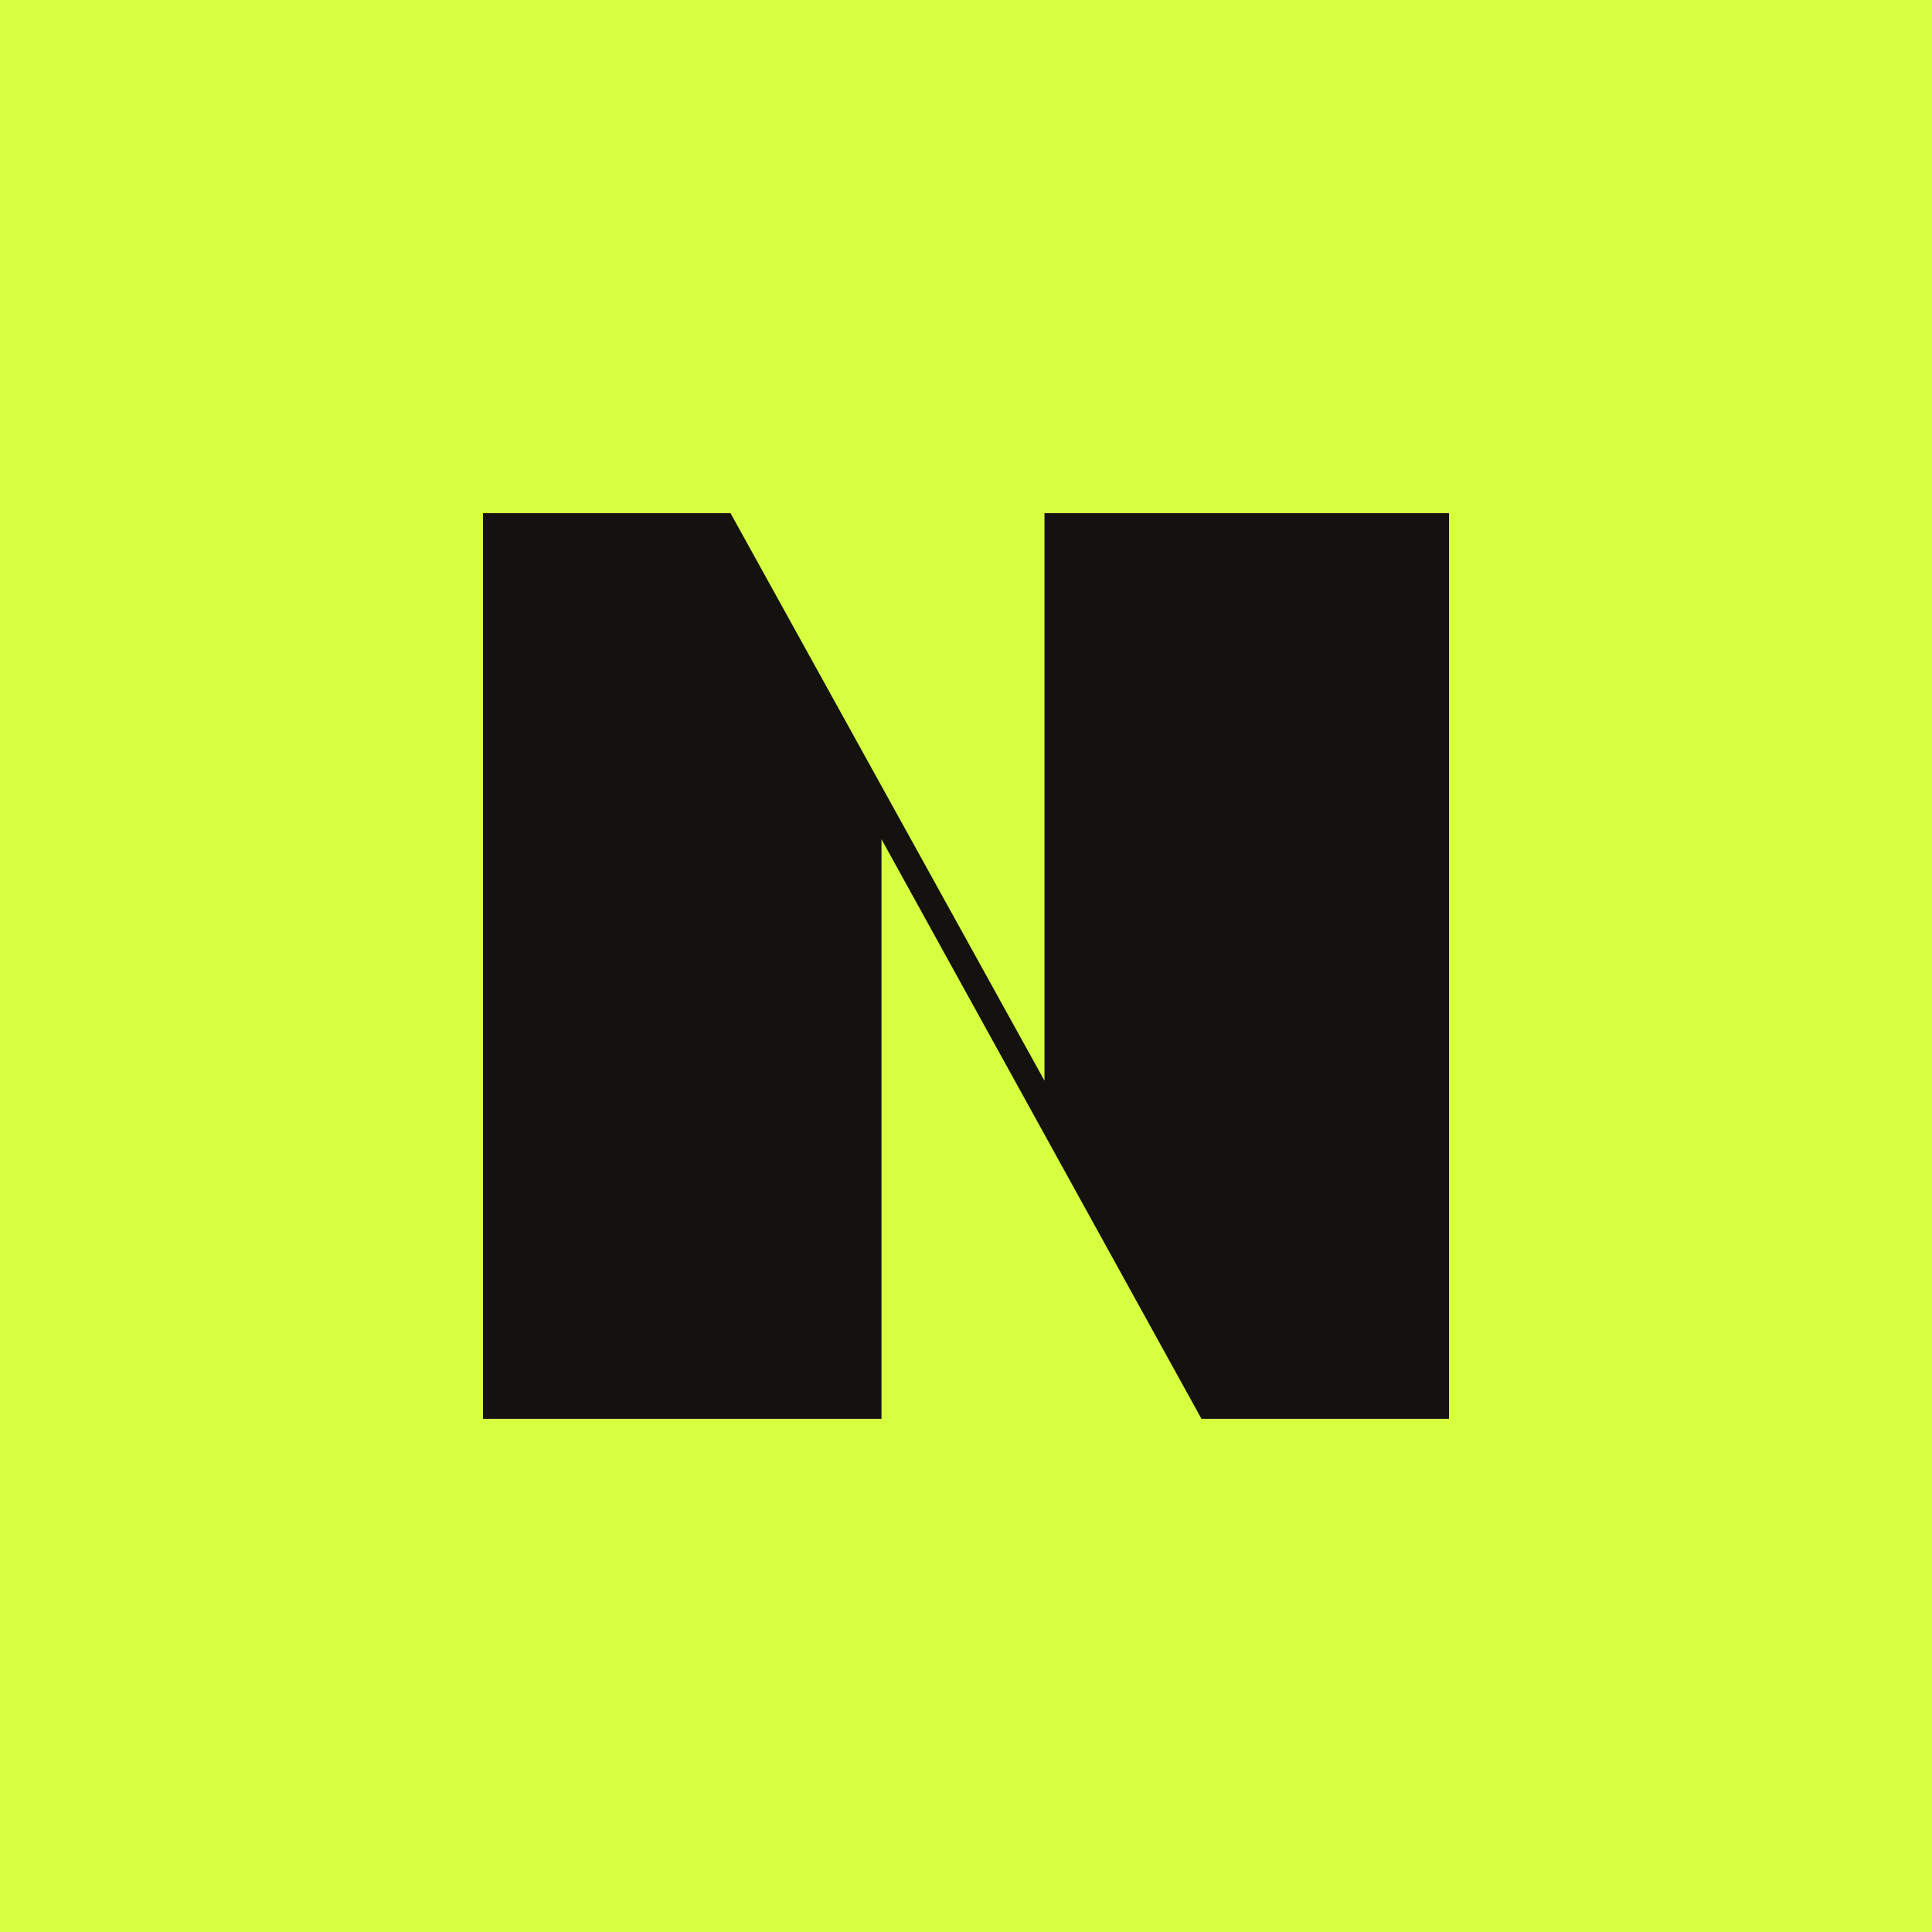
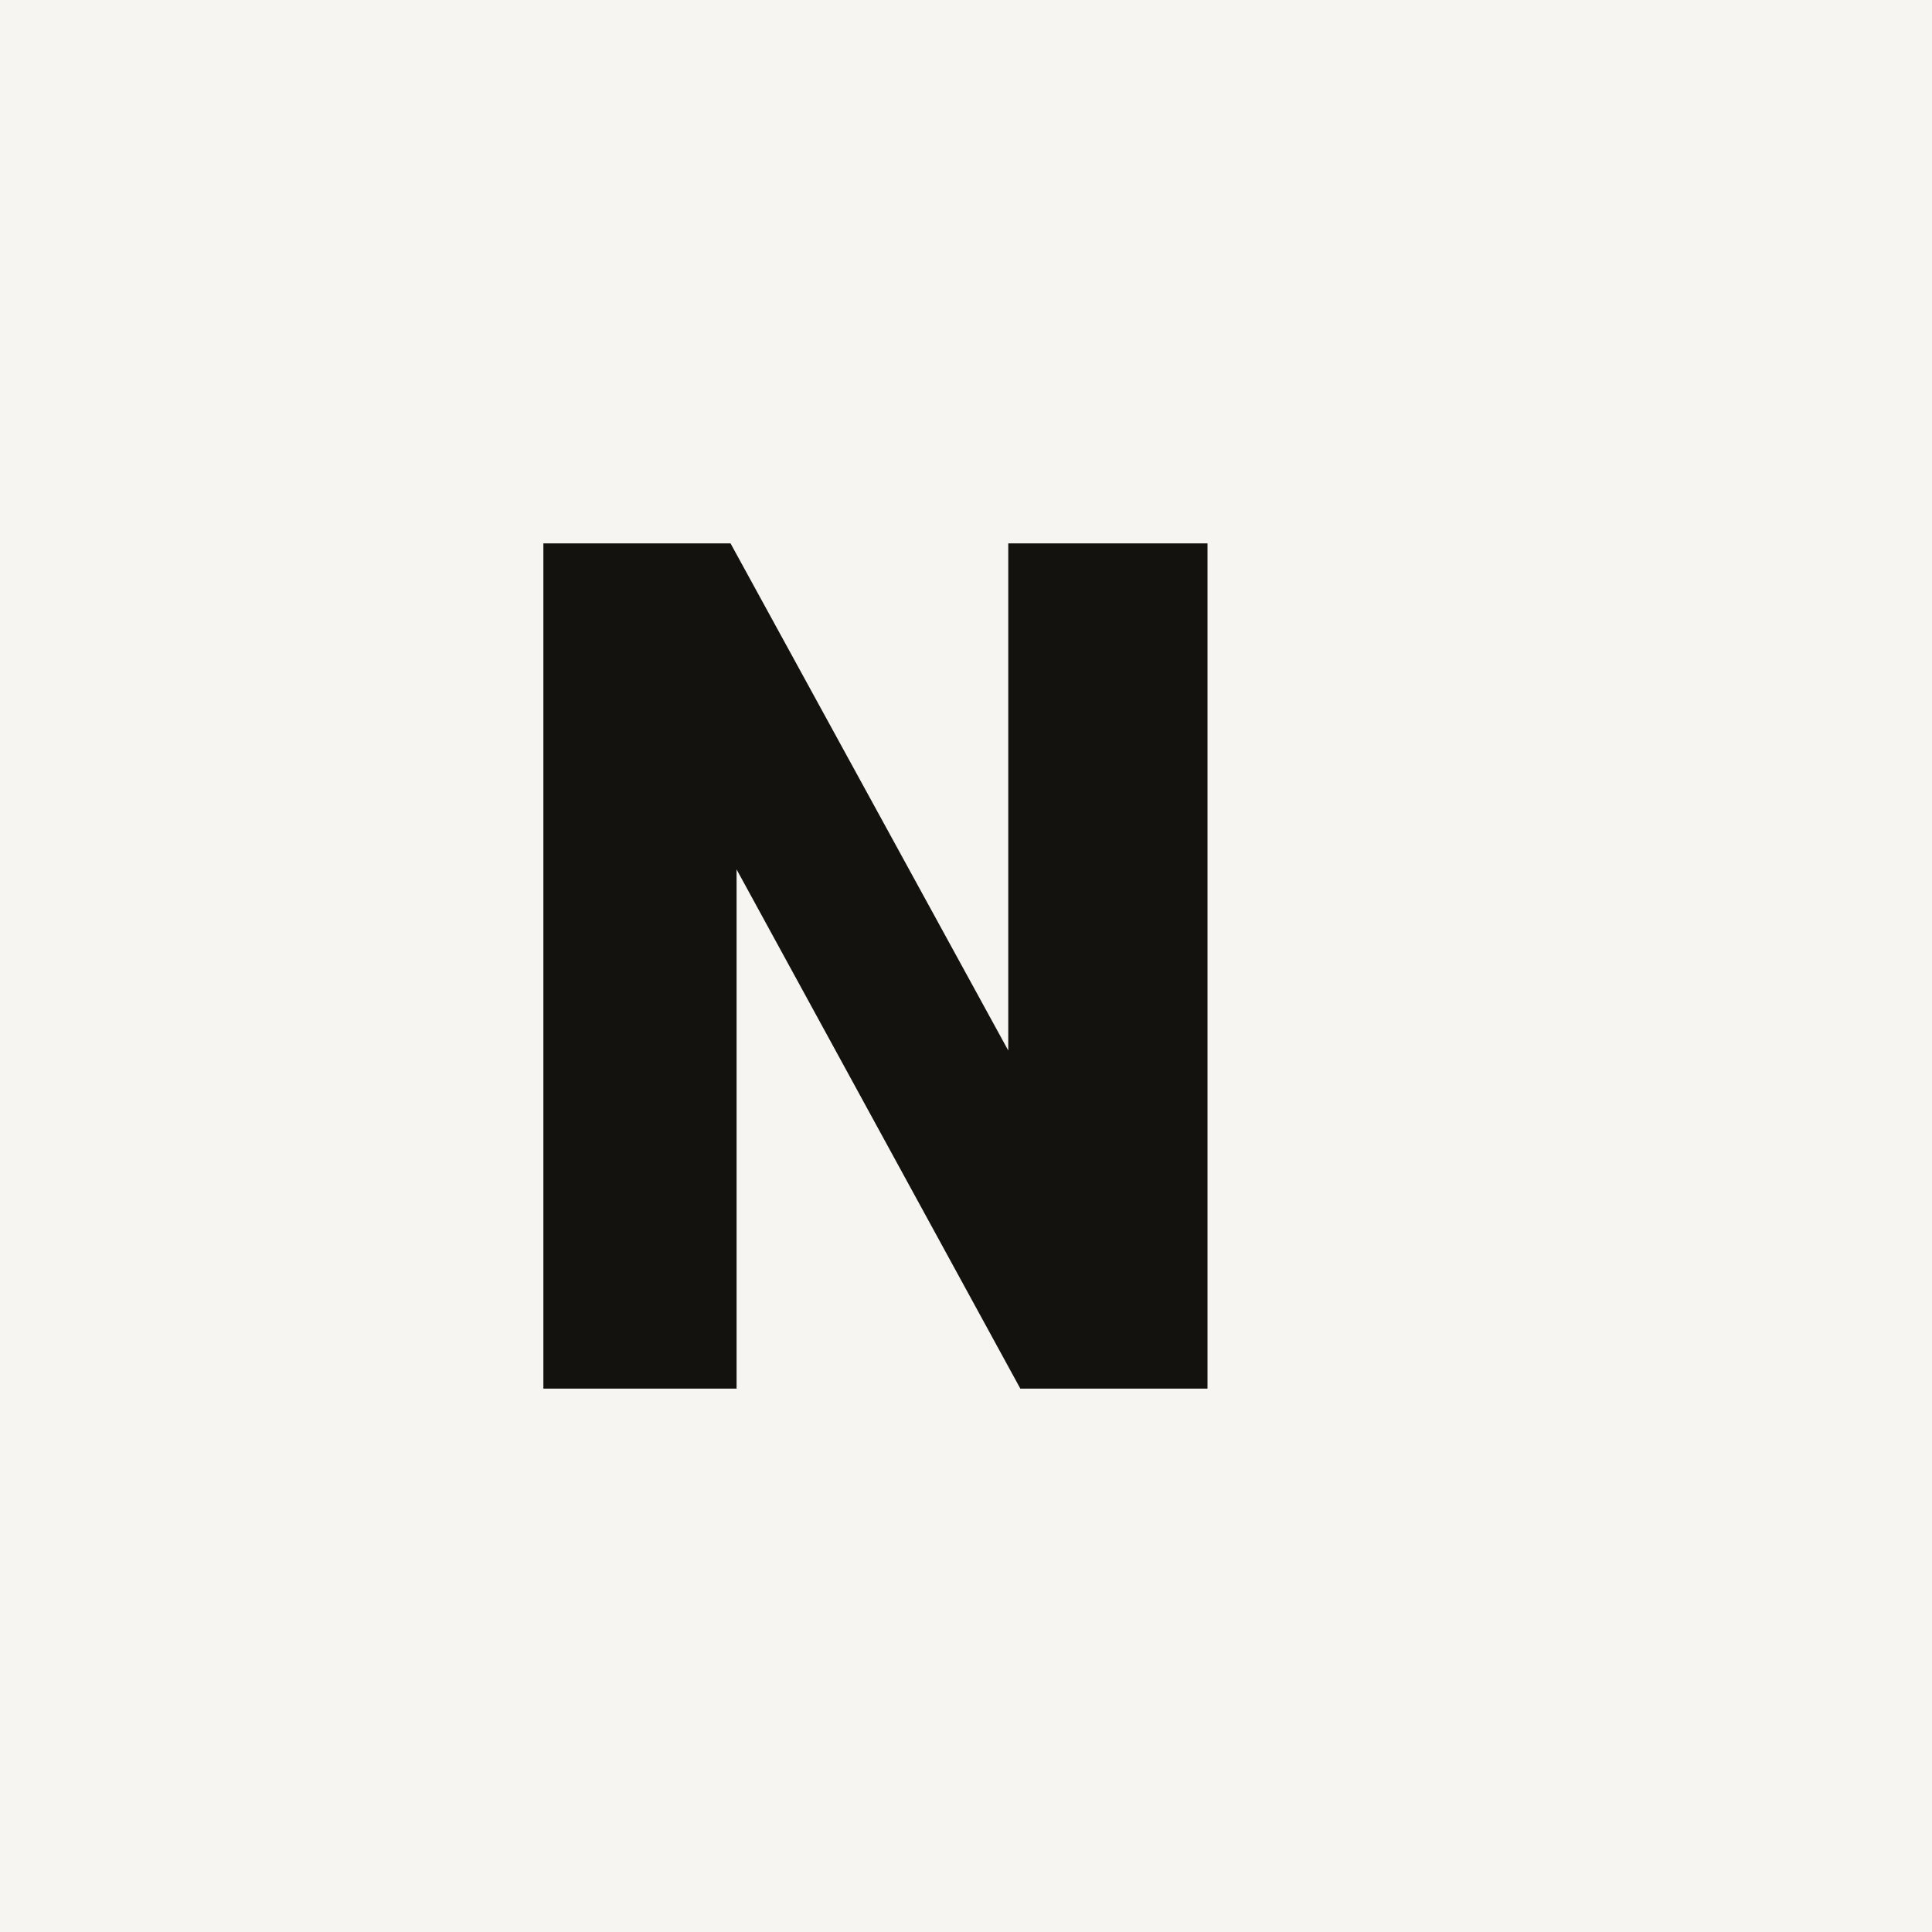
<svg xmlns="http://www.w3.org/2000/svg" viewBox="0 0 32 32" fill="none">
-   <rect width="32" height="32" fill="#d6ff3f" />
-   <path d="M8 23.5V8.5h4.1l5.2 9.4V8.5H24v15h-4.1l-5.3-9.6v9.6H8z" fill="#14120f" />
+   <rect width="32" height="32" fill="#f6f5f2" />
+   <path d="M9 23V9h3.1l4.6 8.4V9H20v14h-3.1l-4.7-8.6V23H9z" fill="#14120f" />
</svg>
